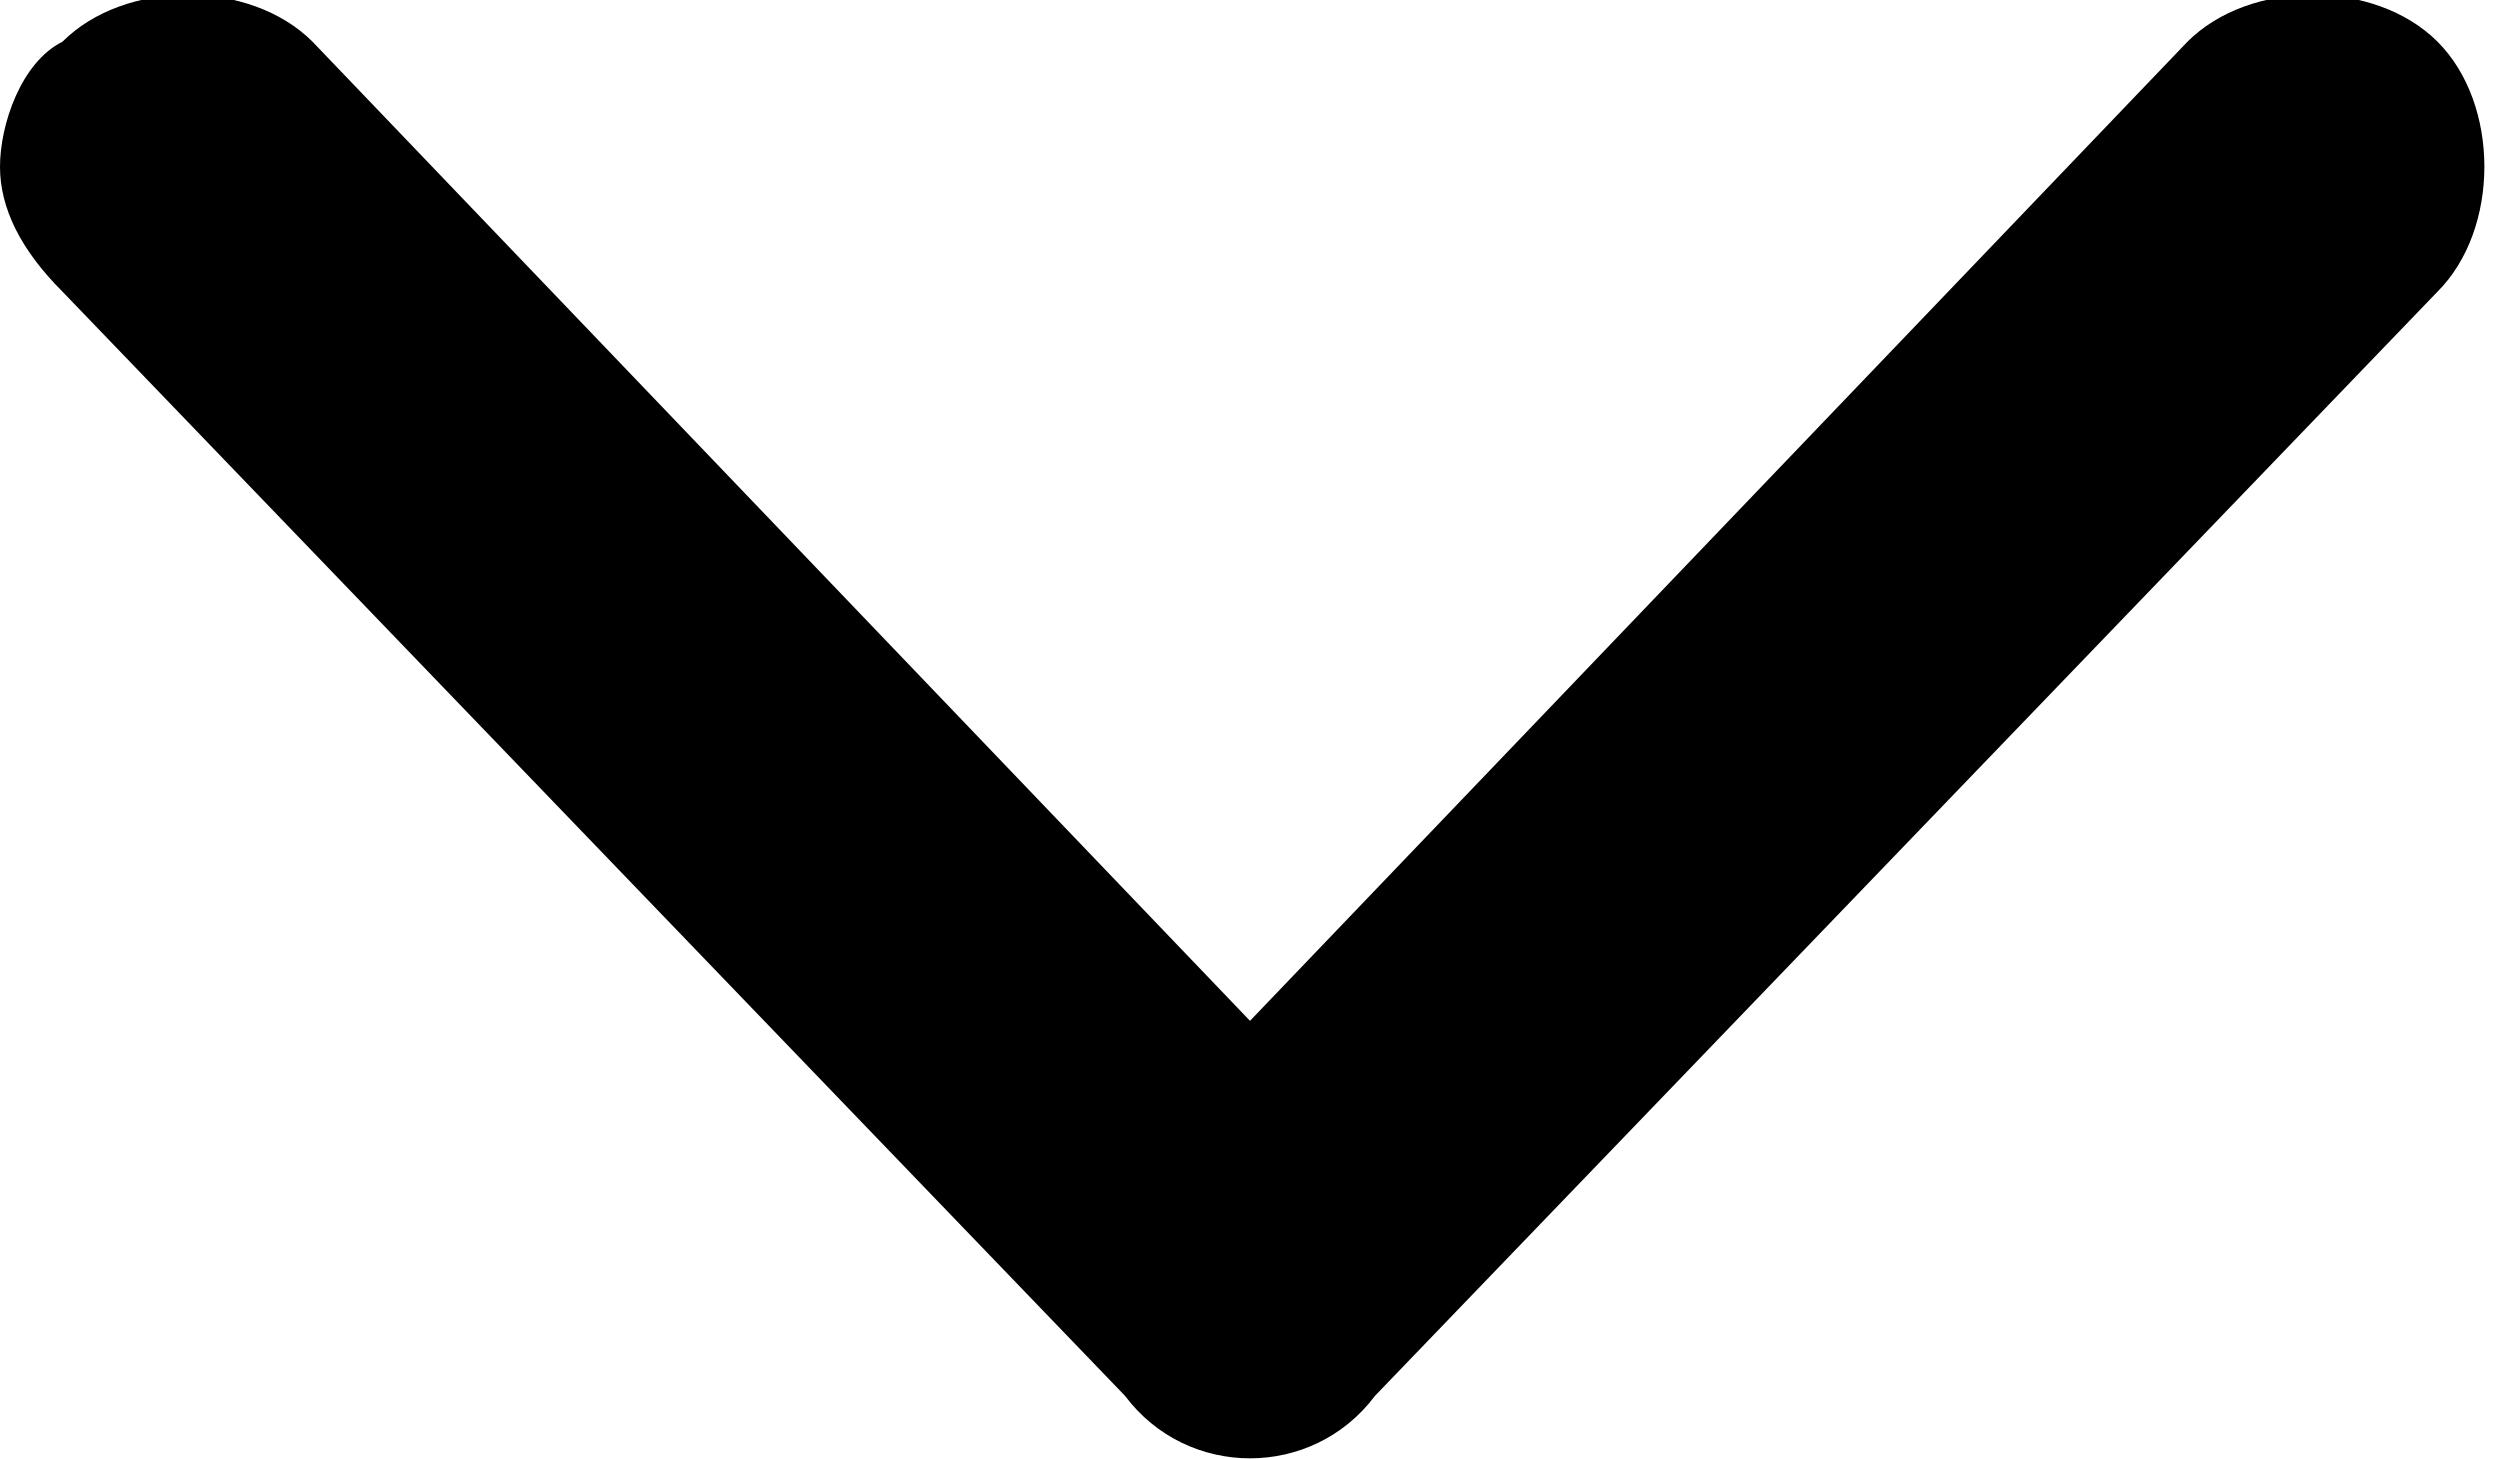
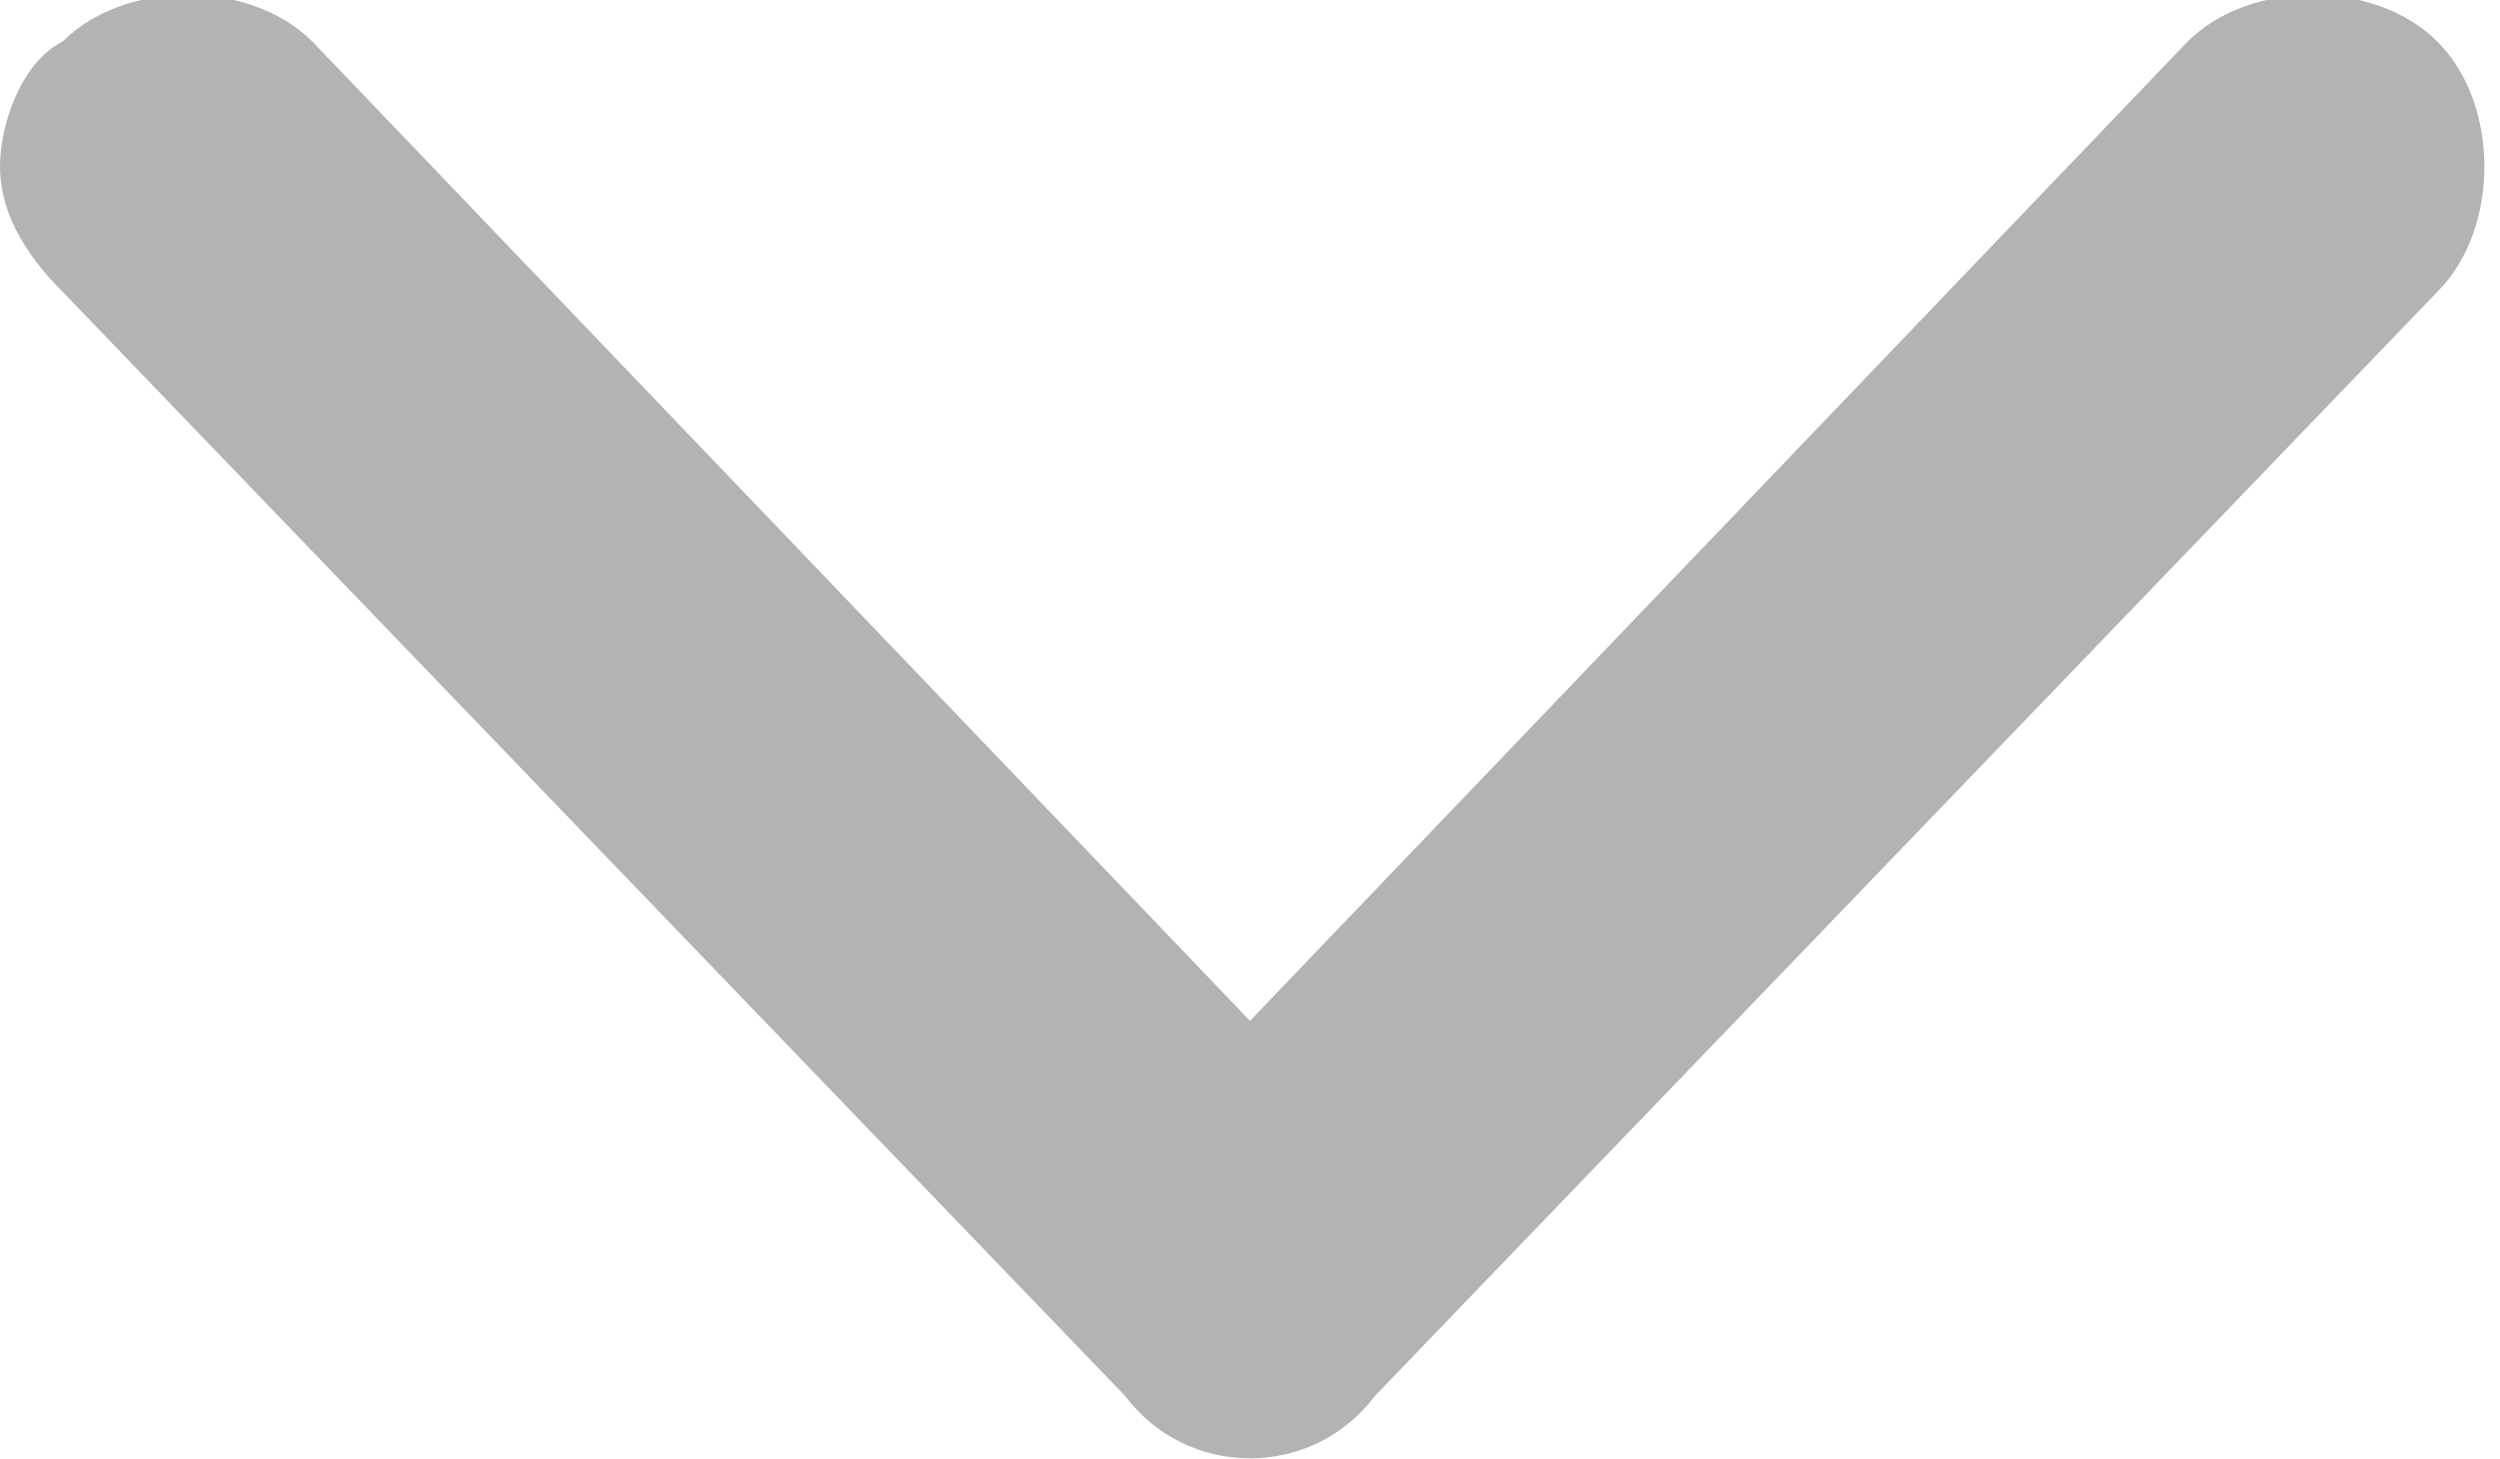
<svg xmlns="http://www.w3.org/2000/svg" width="12" height="7" viewBox="0 0 12 7" fill="none">
-   <path d="m6.6 6.7 5.1-5.3c.3-.3.3-.9 0-1.2-.3-.3-.9-.3-1.2 0l-4.5 4.7-4.5-4.7c-.3-.3-.9-.3-1.2 0-.2.1-.3.4-.3.6 0 .2.1.4.3.6l5.1 5.3c.3.4.9.4 1.2 0Z" fill="#000" />
+   <path d="m6.6 6.7 5.1-5.3c.3-.3.3-.9 0-1.2-.3-.3-.9-.3-1.2 0l-4.5 4.7-4.5-4.7c-.3-.3-.9-.3-1.2 0-.2.1-.3.4-.3.6 0 .2.1.4.3.6l5.1 5.3c.3.4.9.4 1.2 0Z" fill="#b3b3b3" />
</svg>
